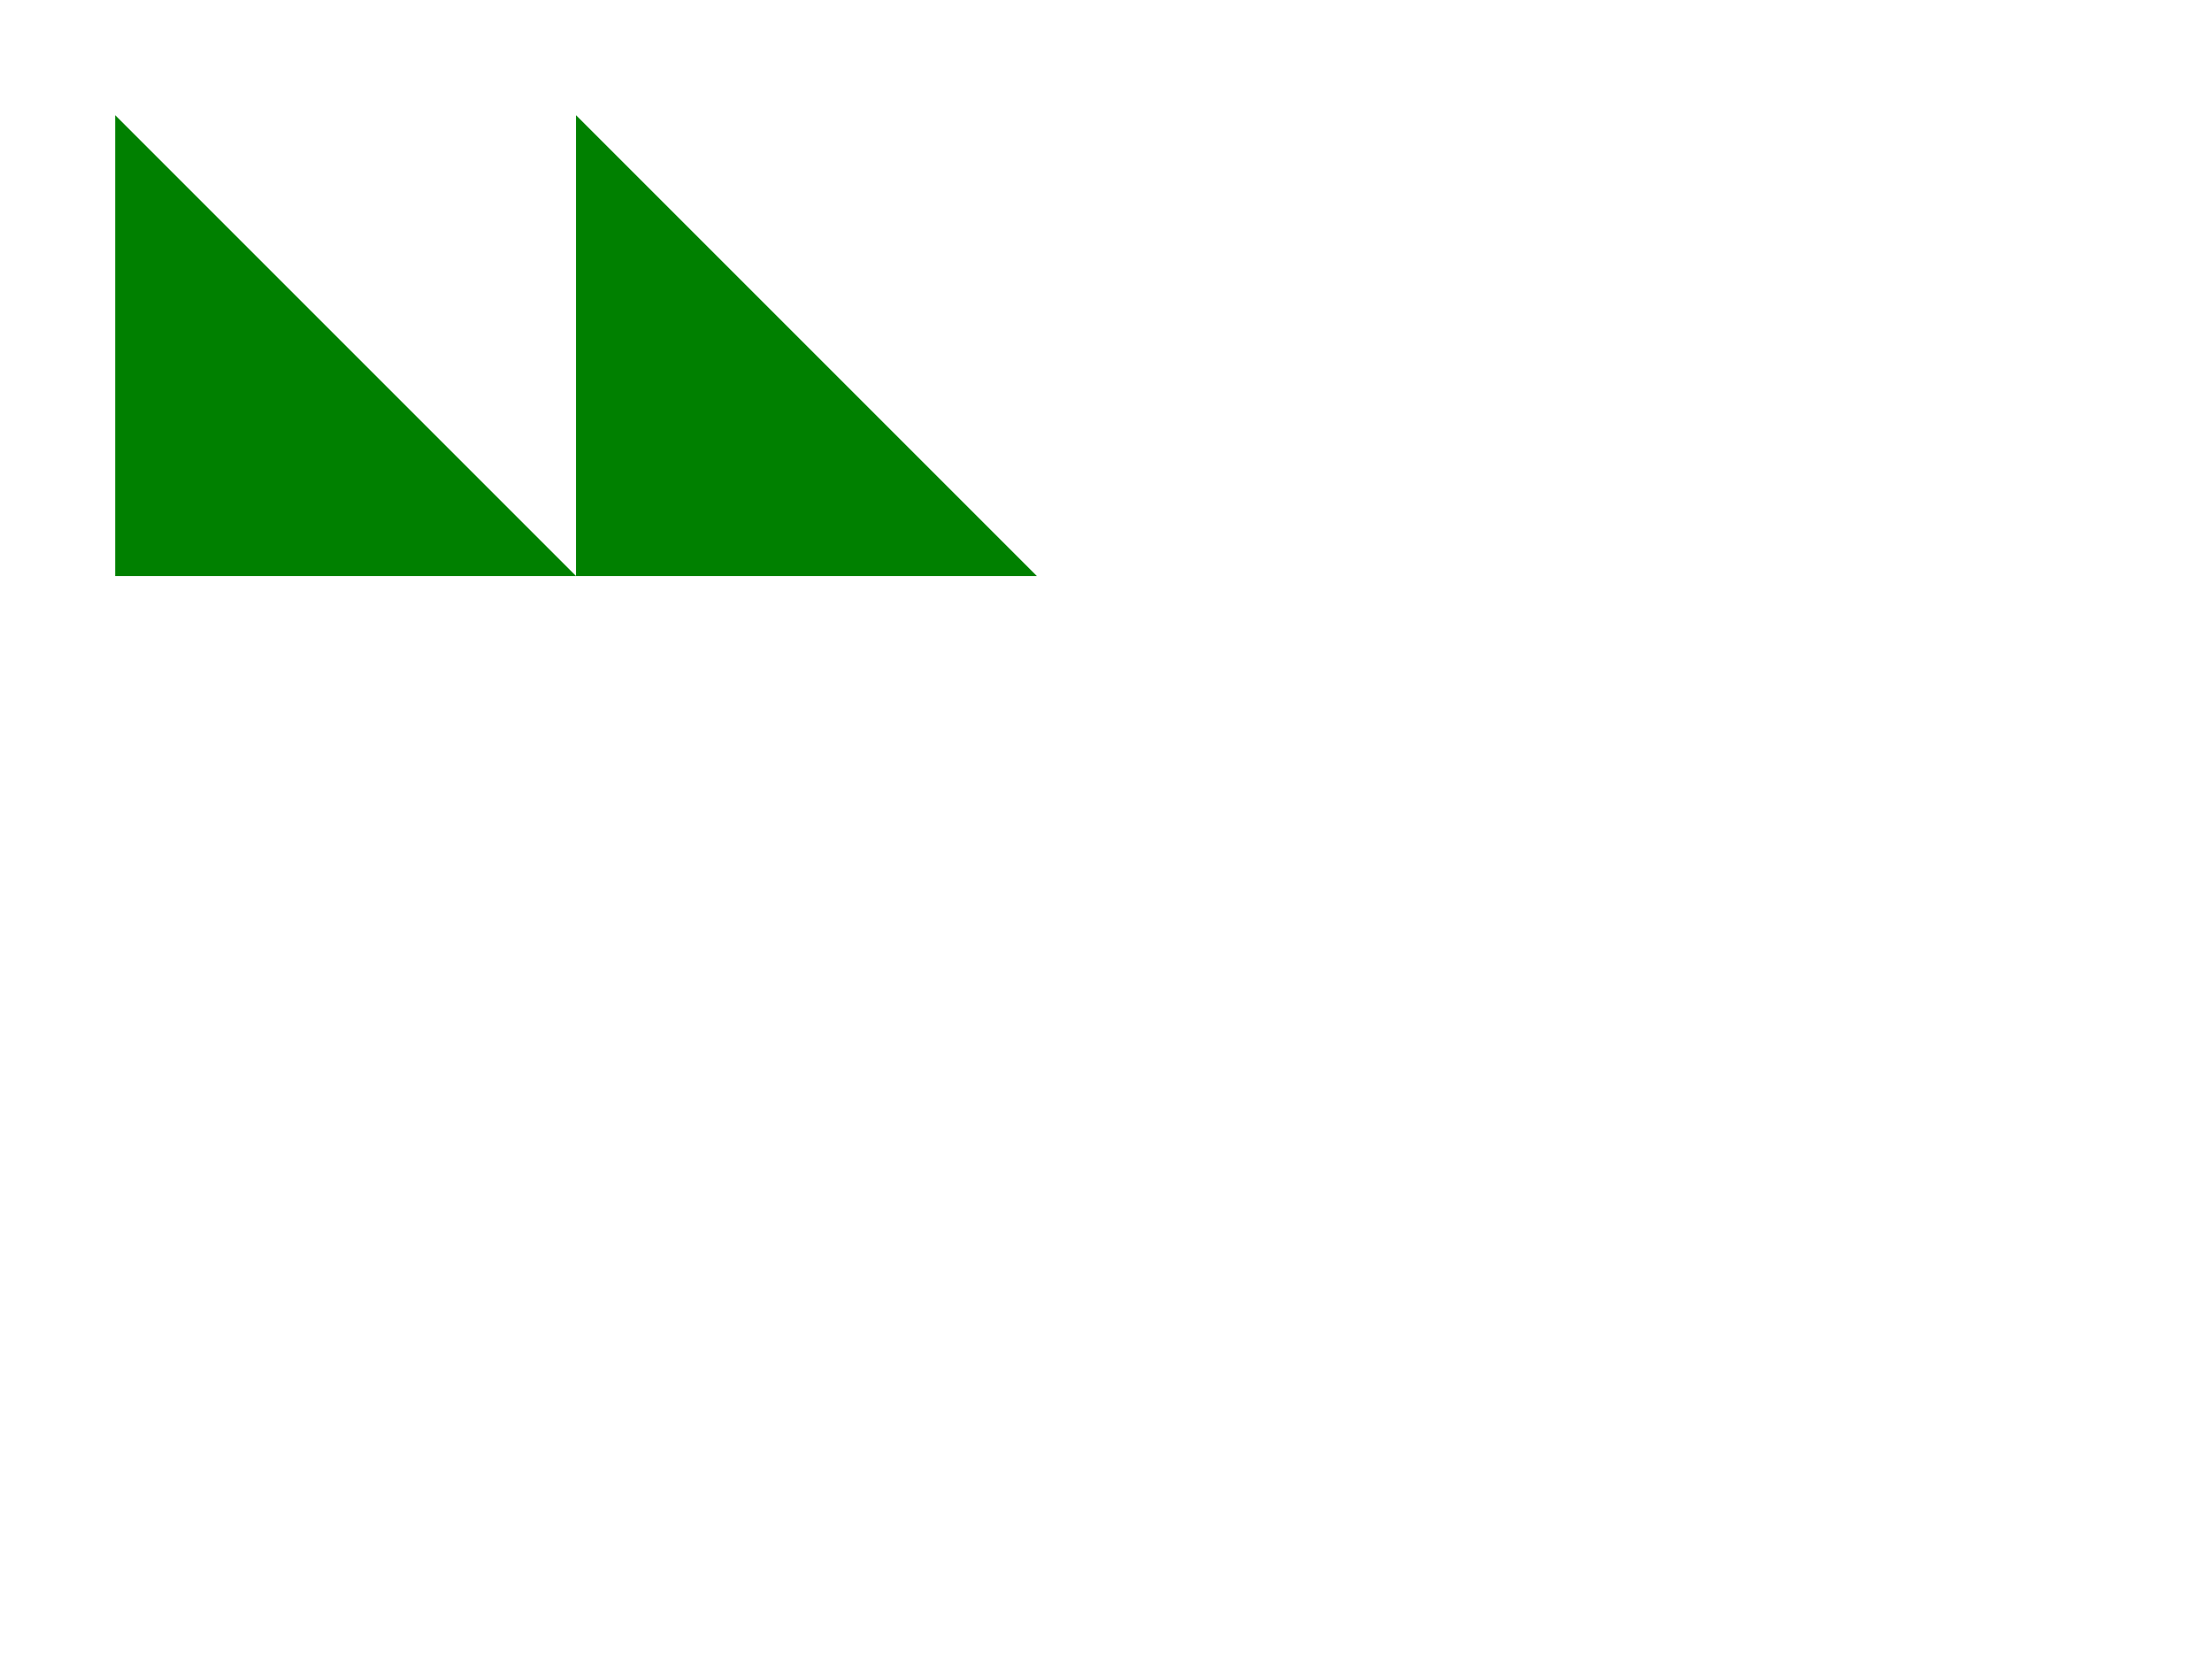
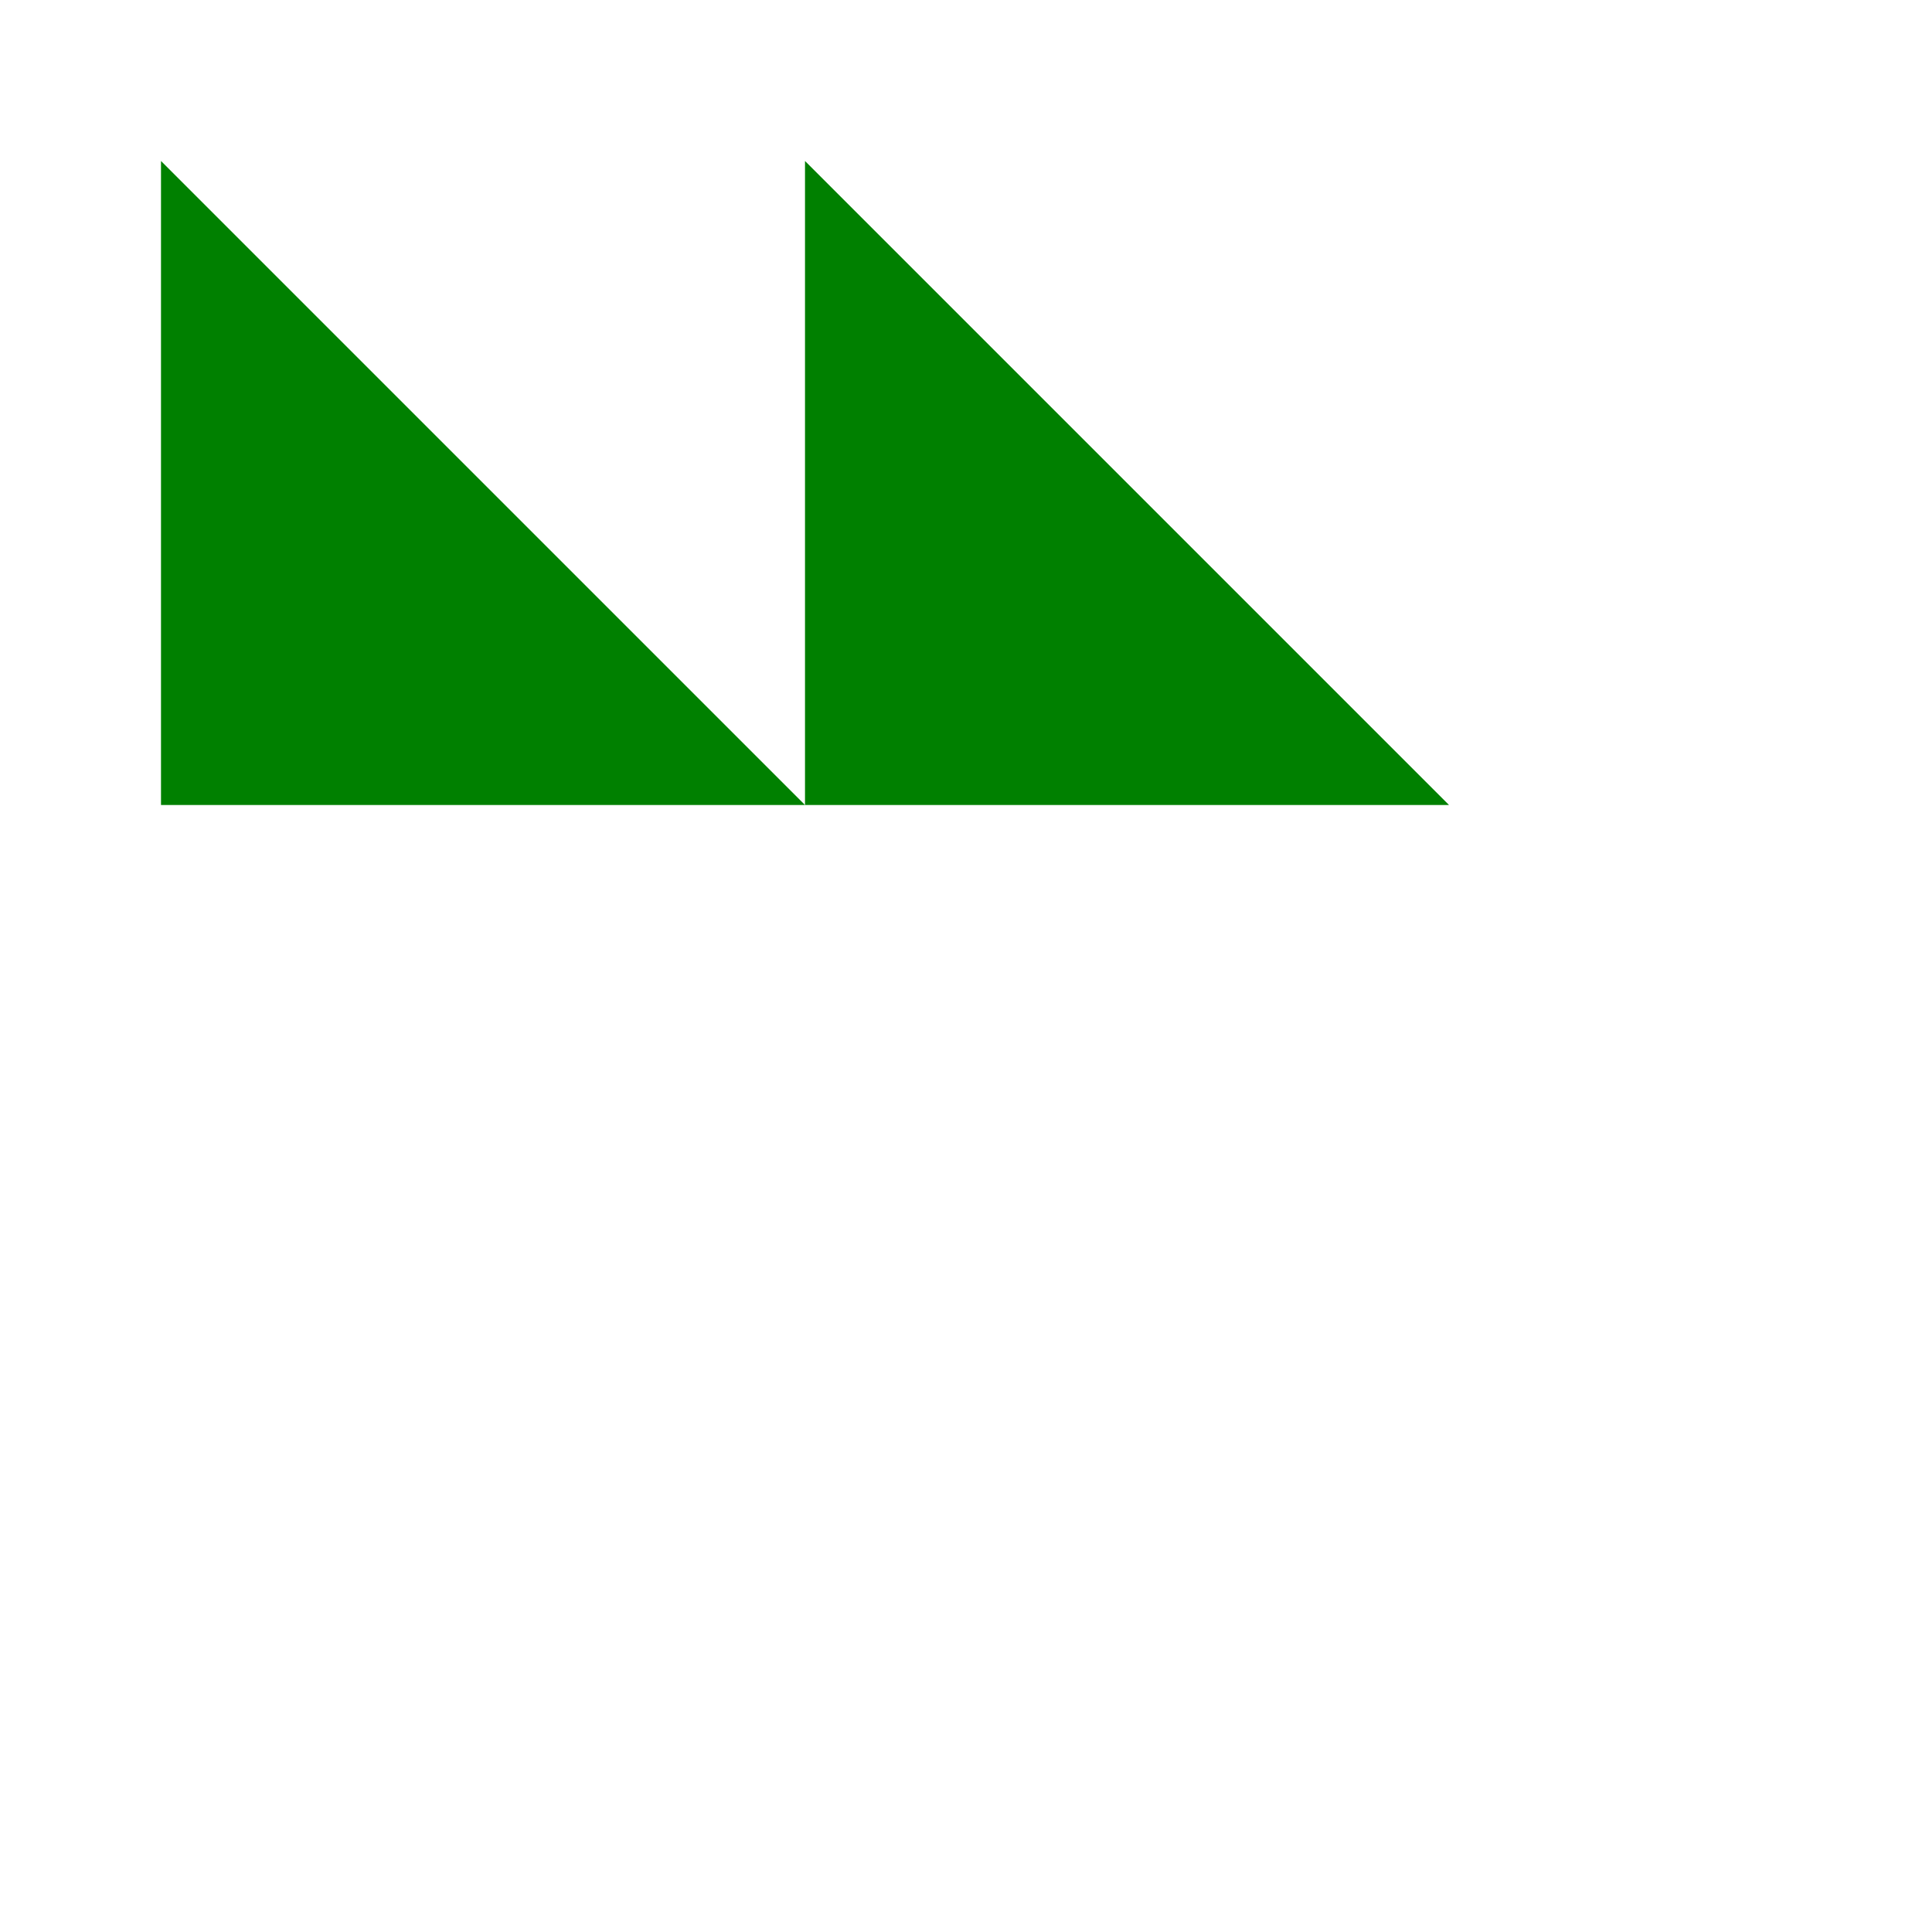
- <svg xmlns="http://www.w3.org/2000/svg" xmlns:html="http://www.w3.org/1999/xhtml" width="100%" height="100%" viewBox="0 0 480 360">
+ <svg xmlns="http://www.w3.org/2000/svg" xmlns:html="http://www.w3.org/1999/xhtml" width="300" height="300">
  <html:link rel="help" href="https://www.w3.org/TR/2016/CR-SVG2-20160915/painting.html#Markers" />
  <html:link rel="match" href="marker-007-ref.svg" />
  <html:meta name="assert" content="Test marker element with 'display' set to 'none' is rendered when referenced." />
  <defs>
    <marker id="testMarker" markerWidth="100" markerHeight="100" display="none">
      <path d="M 0 0 L 200 200 L 0 150 z" fill="green" />
    </marker>
    <g display="none">
      <marker id="testMarker2" markerWidth="100" markerHeight="100">
        <path d="M 0 0 L 200 200 L 0 150 z" fill="green" />
      </marker>
    </g>
  </defs>
  <path d="M 0 0 L 25 25" marker-end="url(#testMarker)" />
  <path d="M 100 0 L 125 25" marker-end="url(#testMarker2)" />
</svg>
